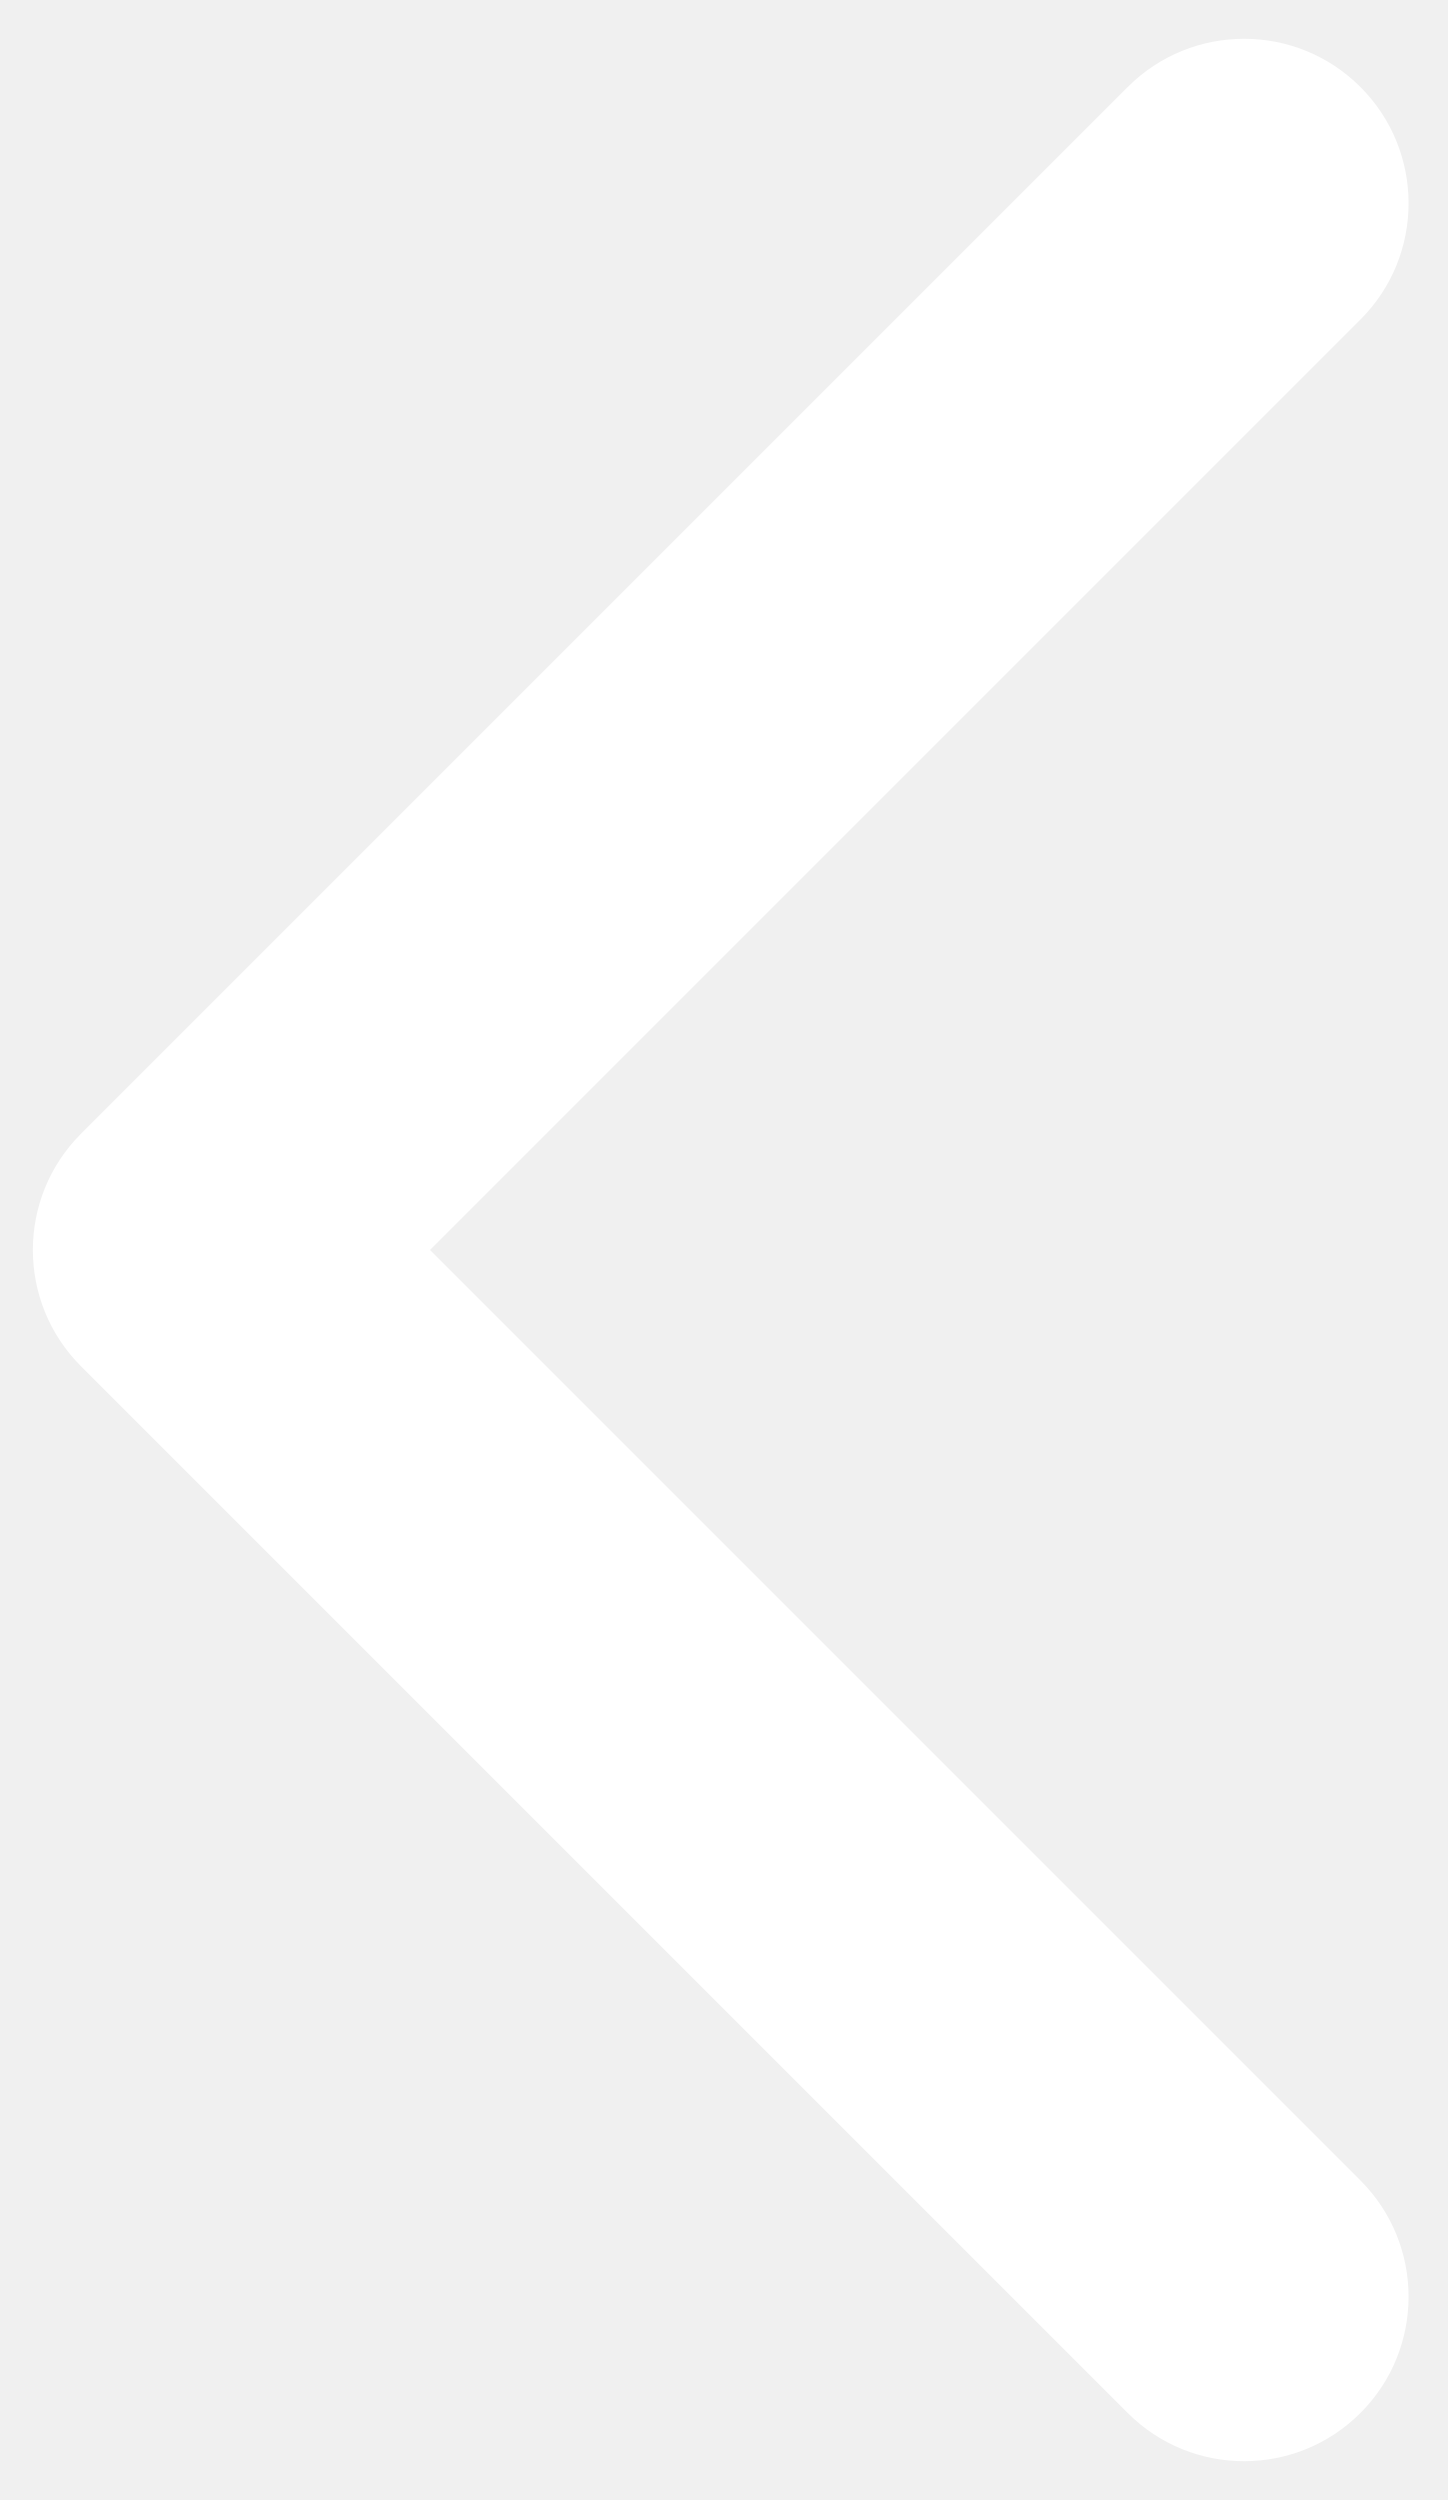
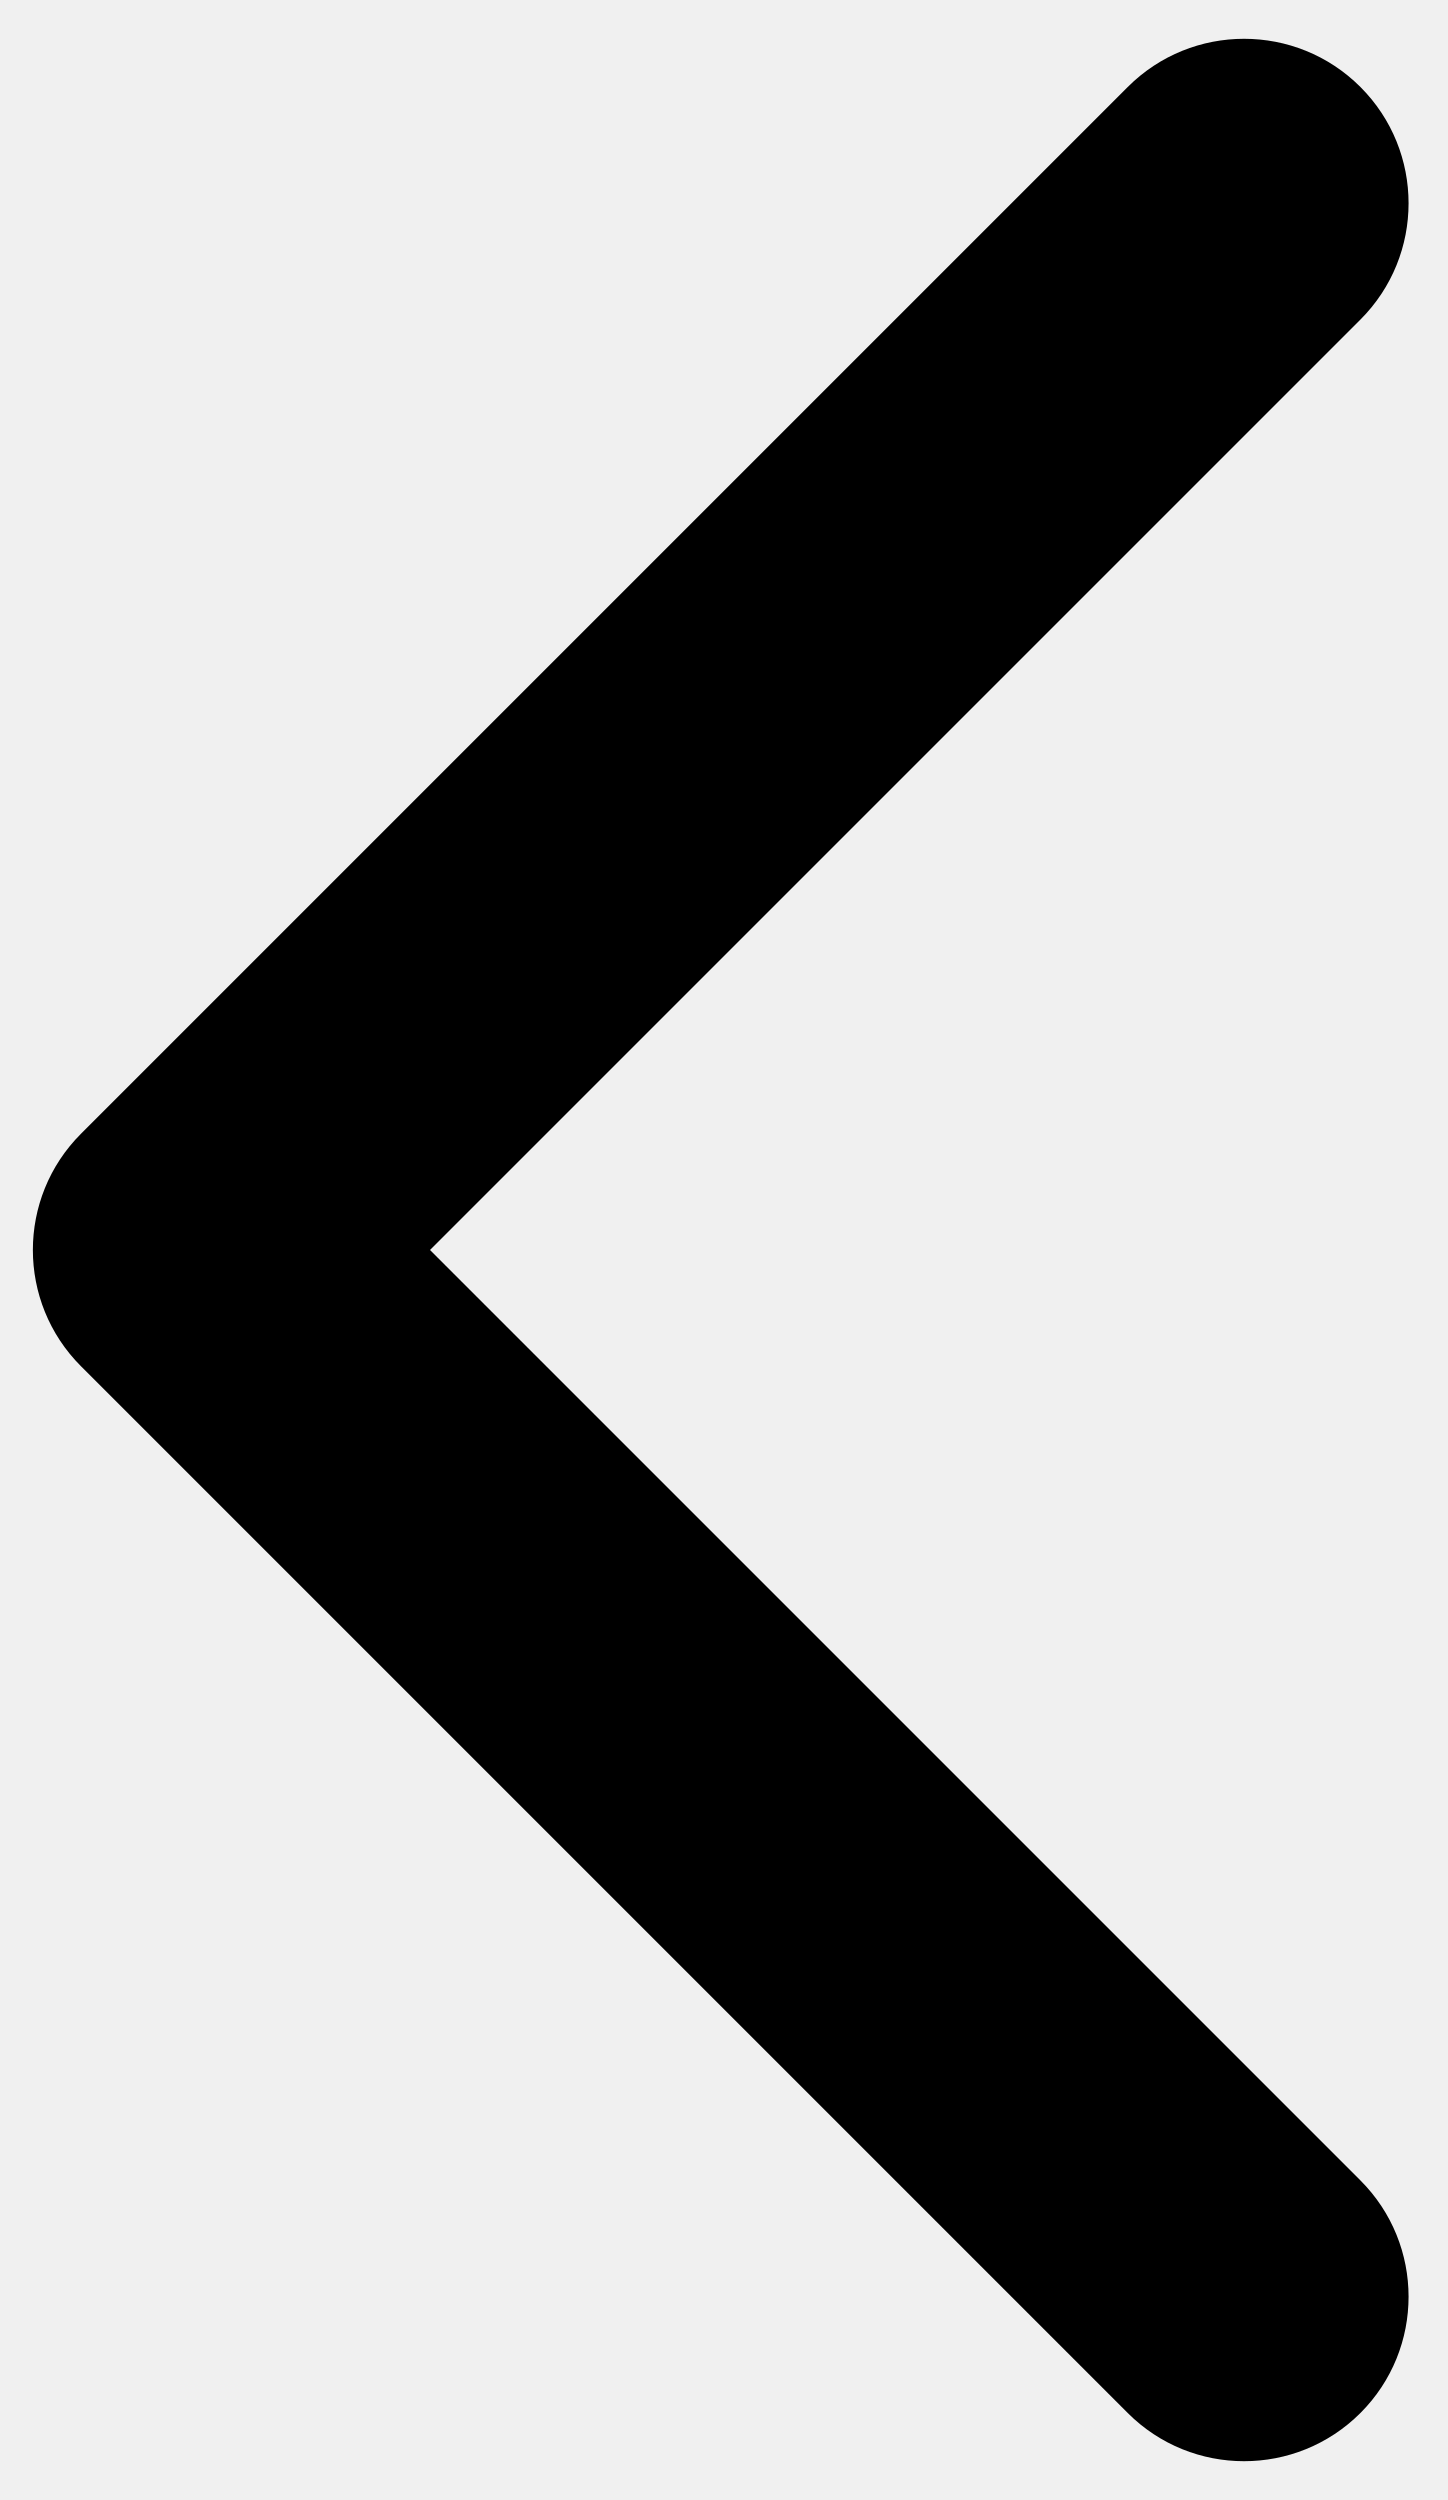
- <svg xmlns="http://www.w3.org/2000/svg" width="22" height="38" fill="none">
-   <path d="M1.232 17.232a2.5 2.5 0 0 0 0 3.536l15.91 15.91a2.5 2.5 0 0 0 3.536-3.536L6.536 19 20.678 4.858a2.5 2.5 0 0 0-3.536-3.536l-15.91 15.91ZM4 16.5H3v5h1v-5Z" fill="#fff" />
+ <svg xmlns="http://www.w3.org/2000/svg" width="22" height="38">
+   <path d="M1.232 17.232a2.5 2.5 0 0 0 0 3.536l15.91 15.91a2.5 2.5 0 0 0 3.536-3.536L6.536 19 20.678 4.858a2.5 2.5 0 0 0-3.536-3.536l-15.91 15.91ZM4 16.5H3v5h1v-5Z" />
</svg>
